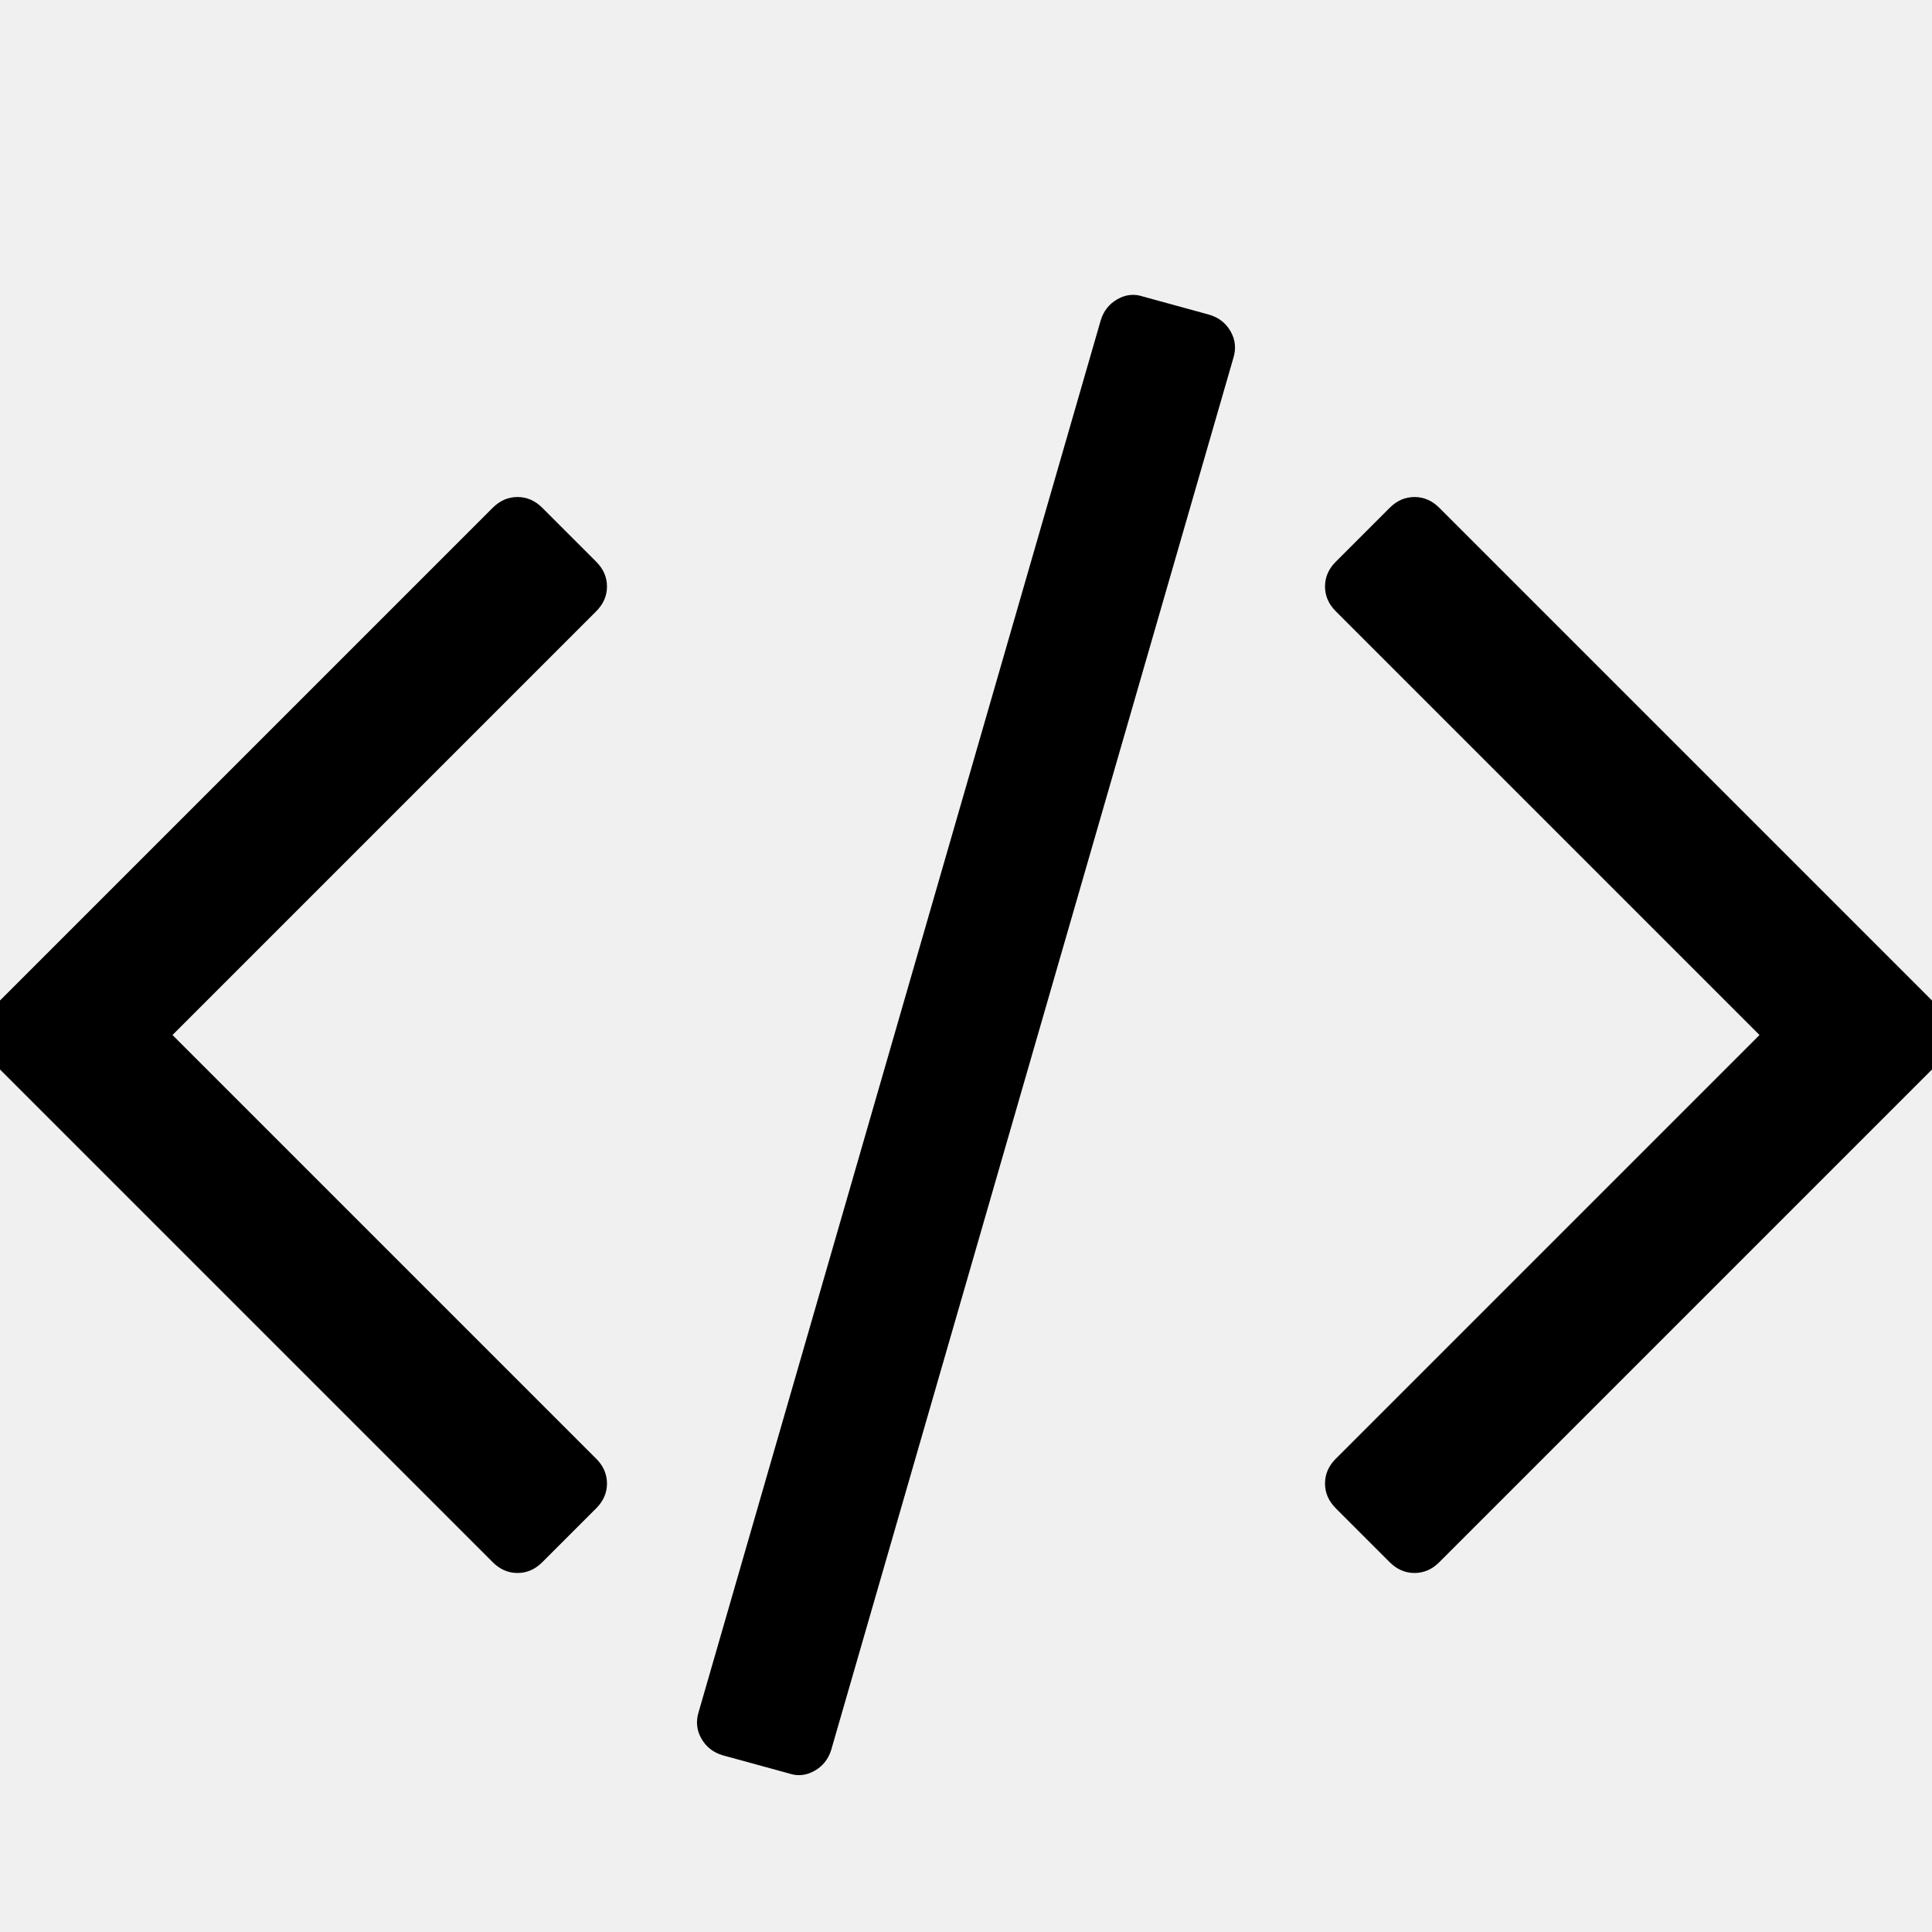
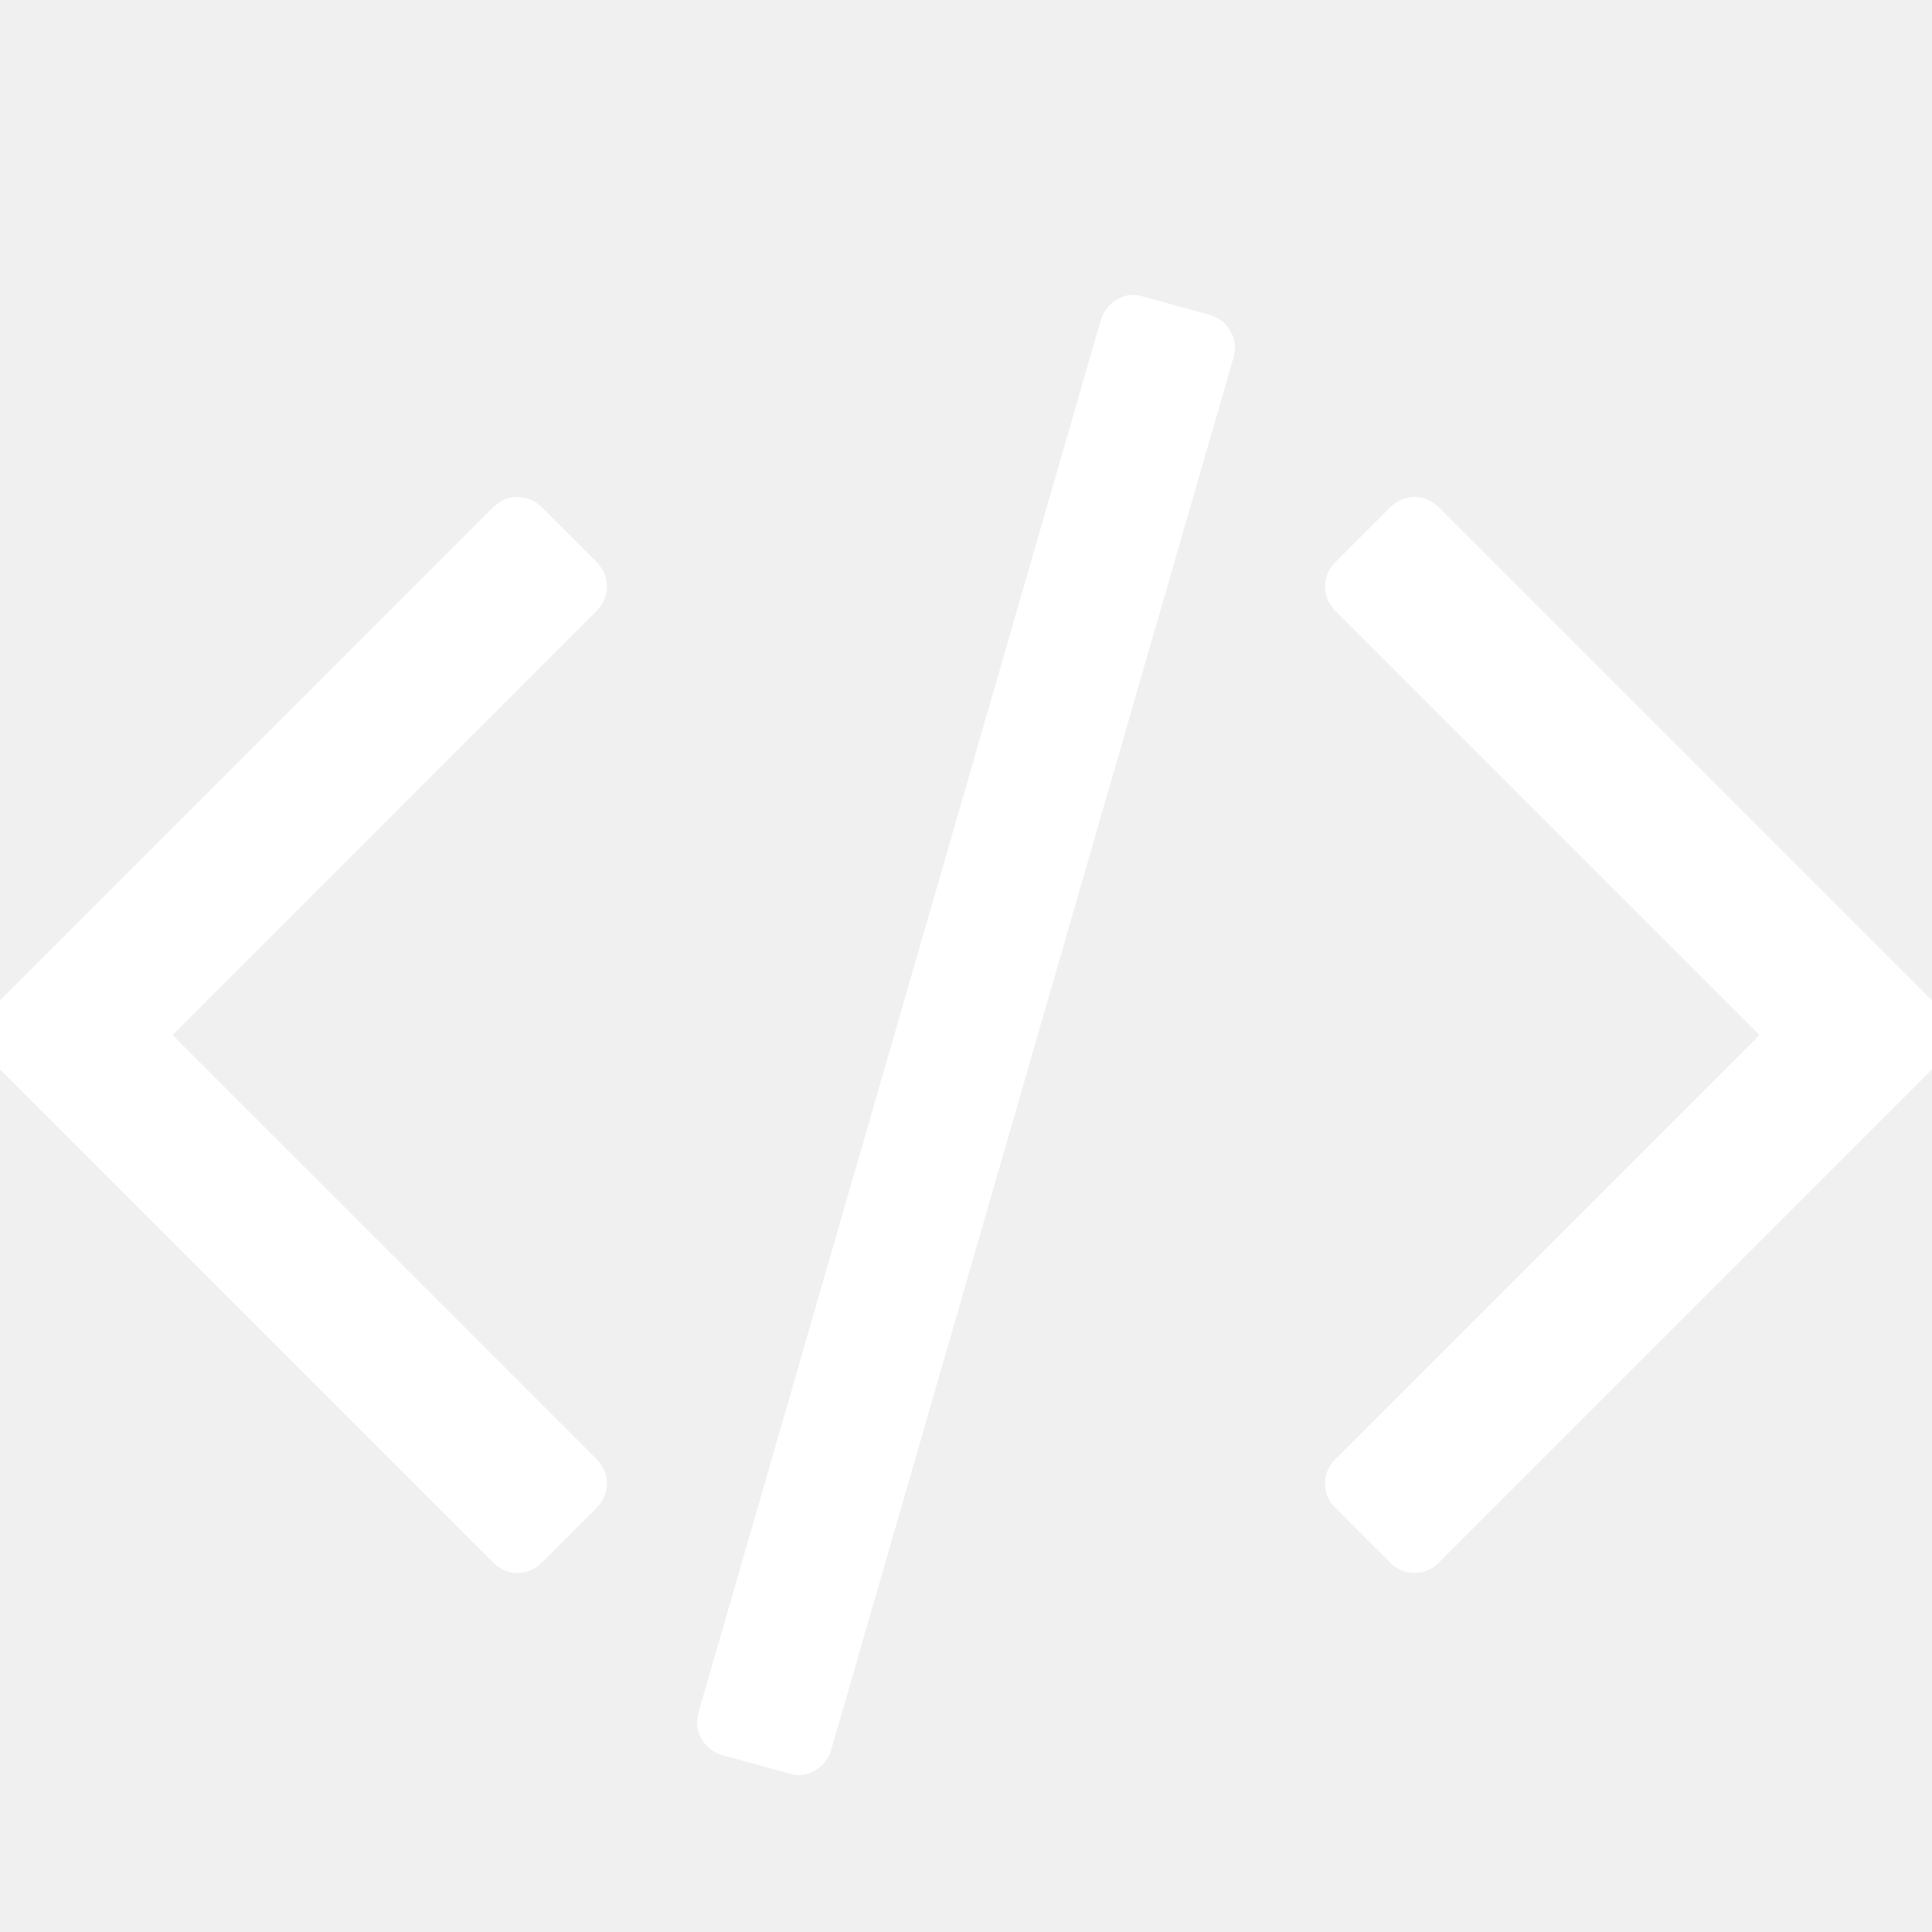
- <svg xmlns="http://www.w3.org/2000/svg" height="1792" viewBox="0 0 1792 1792" width="1792">
+ <svg xmlns="http://www.w3.org/2000/svg" fill="#ffffff" height="1792" viewBox="0 0 1792 1792" width="1792">
  <path d="M553 1399l-50 50q-10 10-23 10t-23-10l-466-466q-10-10-10-23t10-23l466-466q10-10 23-10t23 10l50 50q10 10 10 23t-10 23l-393 393 393 393q10 10 10 23t-10 23zm591-1067l-373 1291q-4 13-15.5 19.5t-23.5 2.5l-62-17q-13-4-19.5-15.5t-2.5-24.5l373-1291q4-13 15.5-19.5t23.5-2.5l62 17q13 4 19.5 15.5t2.5 24.5zm657 651l-466 466q-10 10-23 10t-23-10l-50-50q-10-10-10-23t10-23l393-393-393-393q-10-10-10-23t10-23l50-50q10-10 23-10t23 10l466 466q10 10 10 23t-10 23z" />
</svg>
